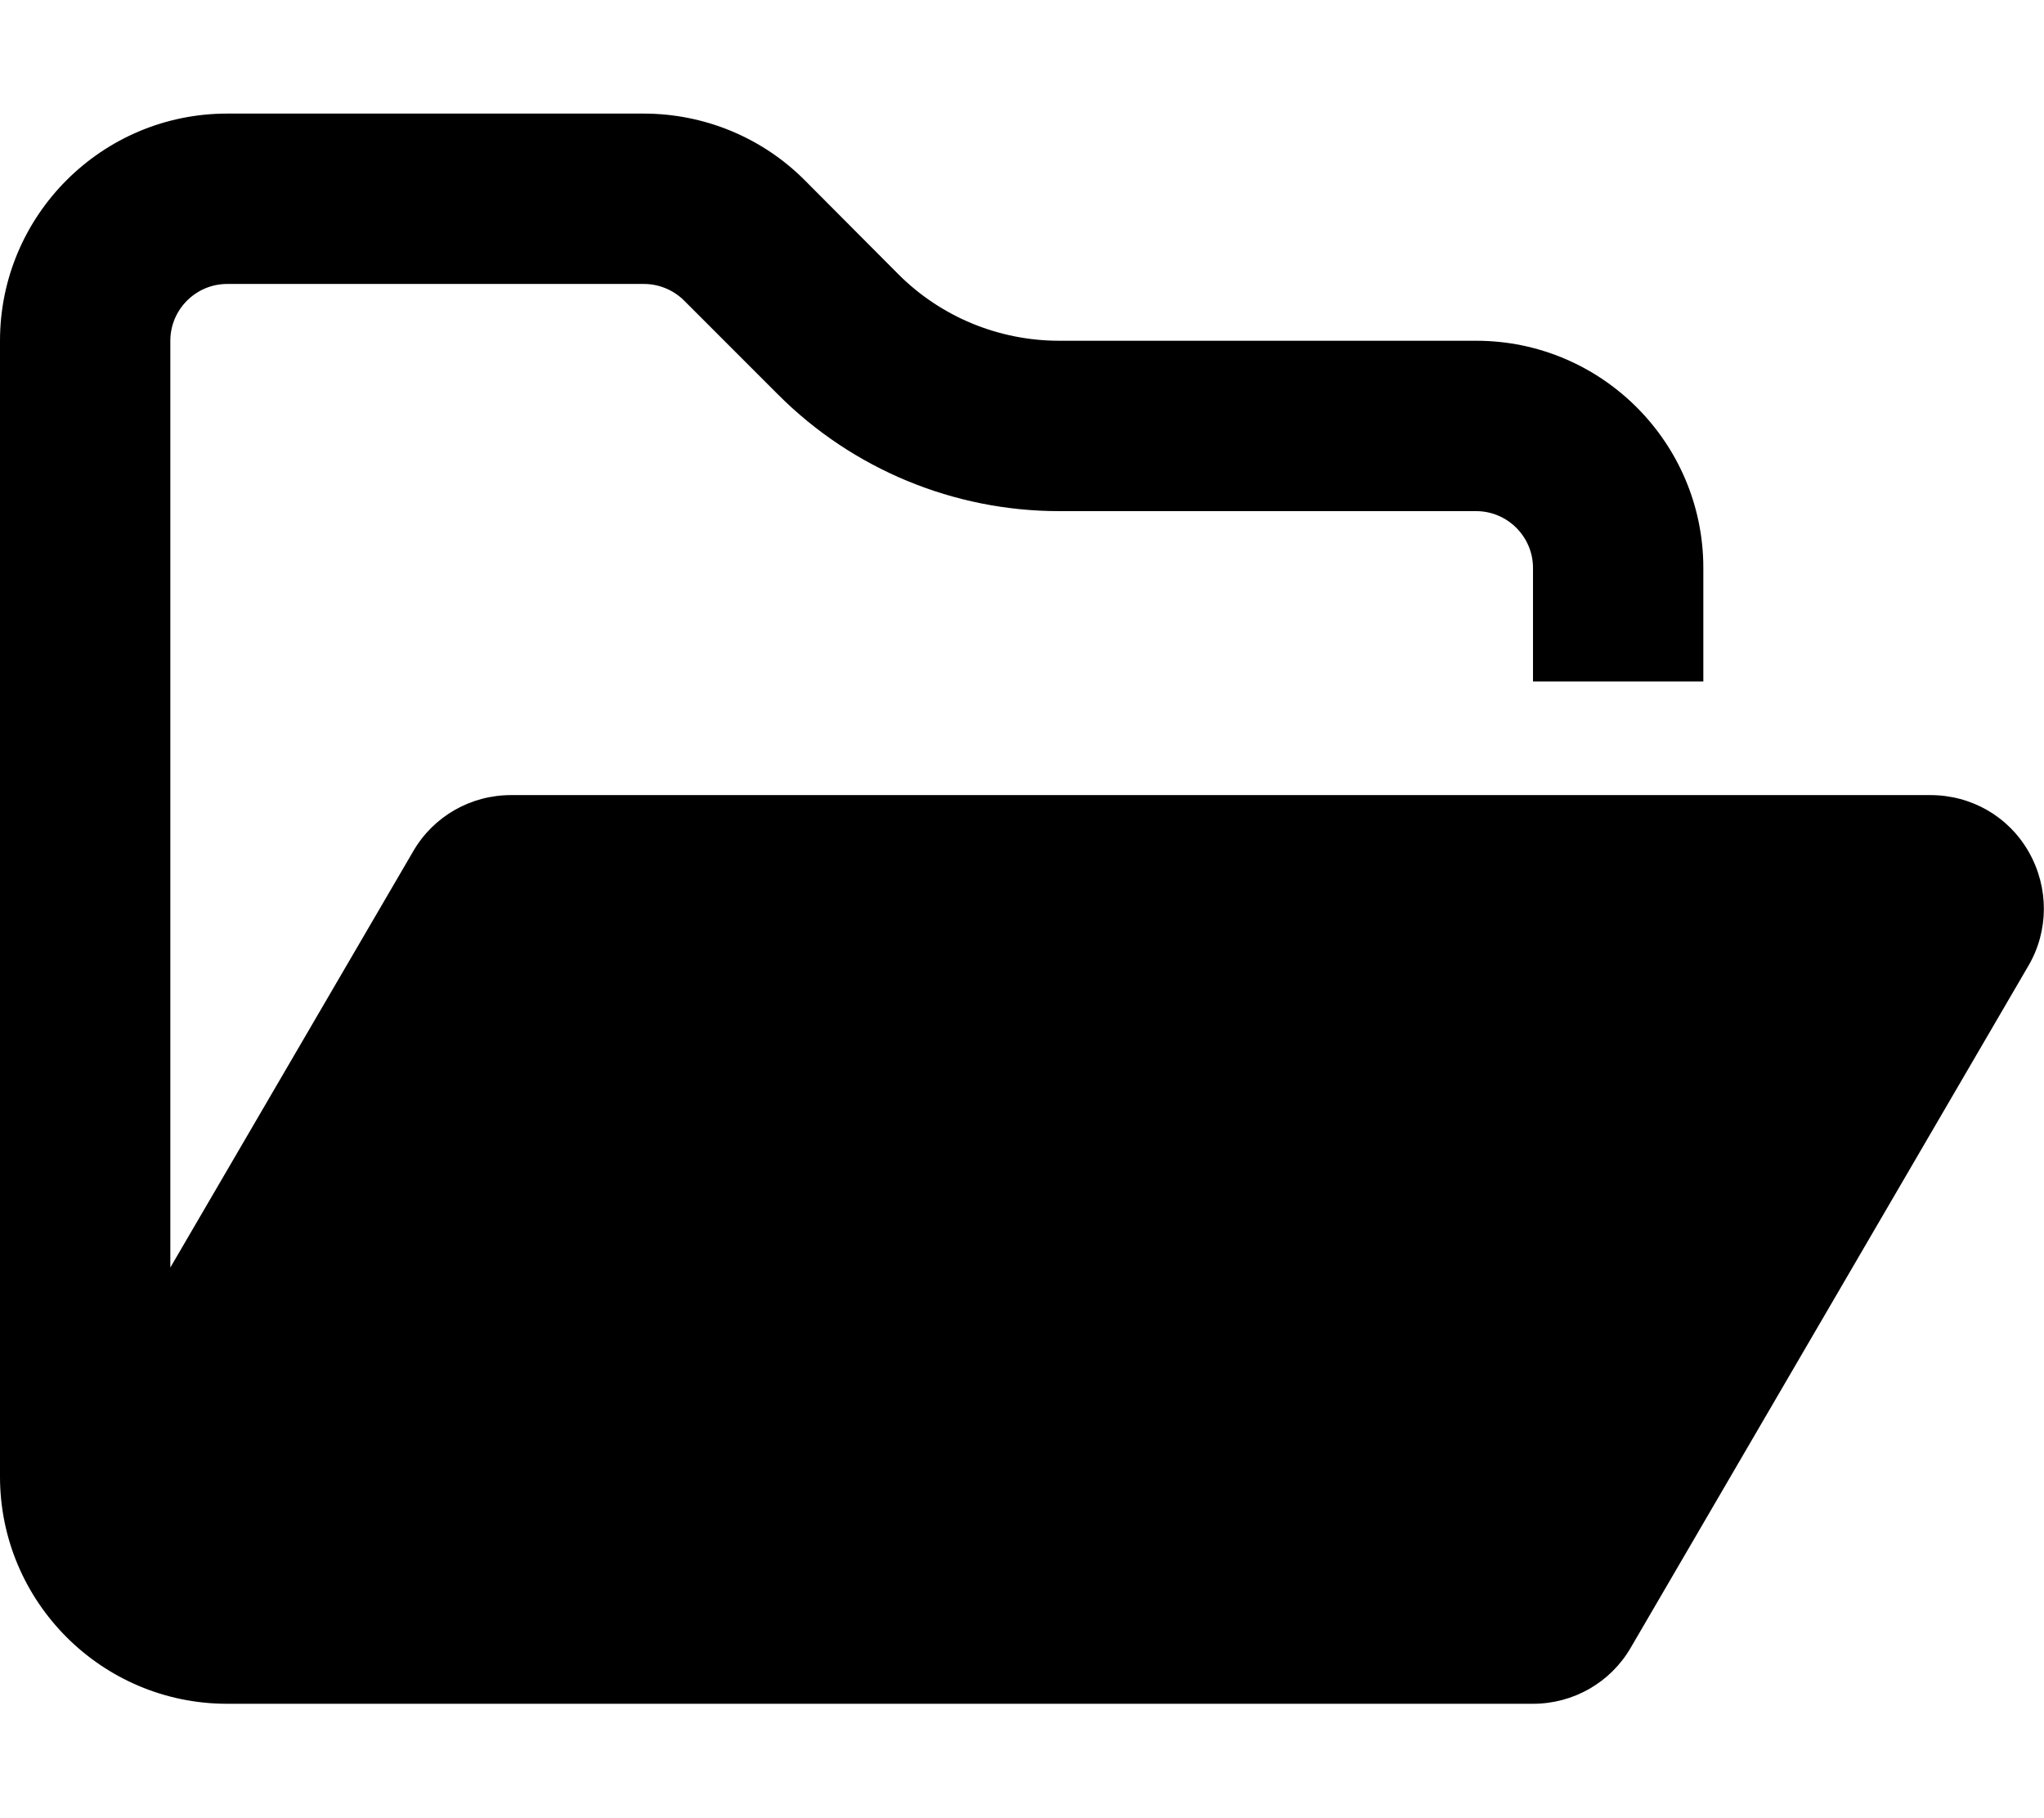
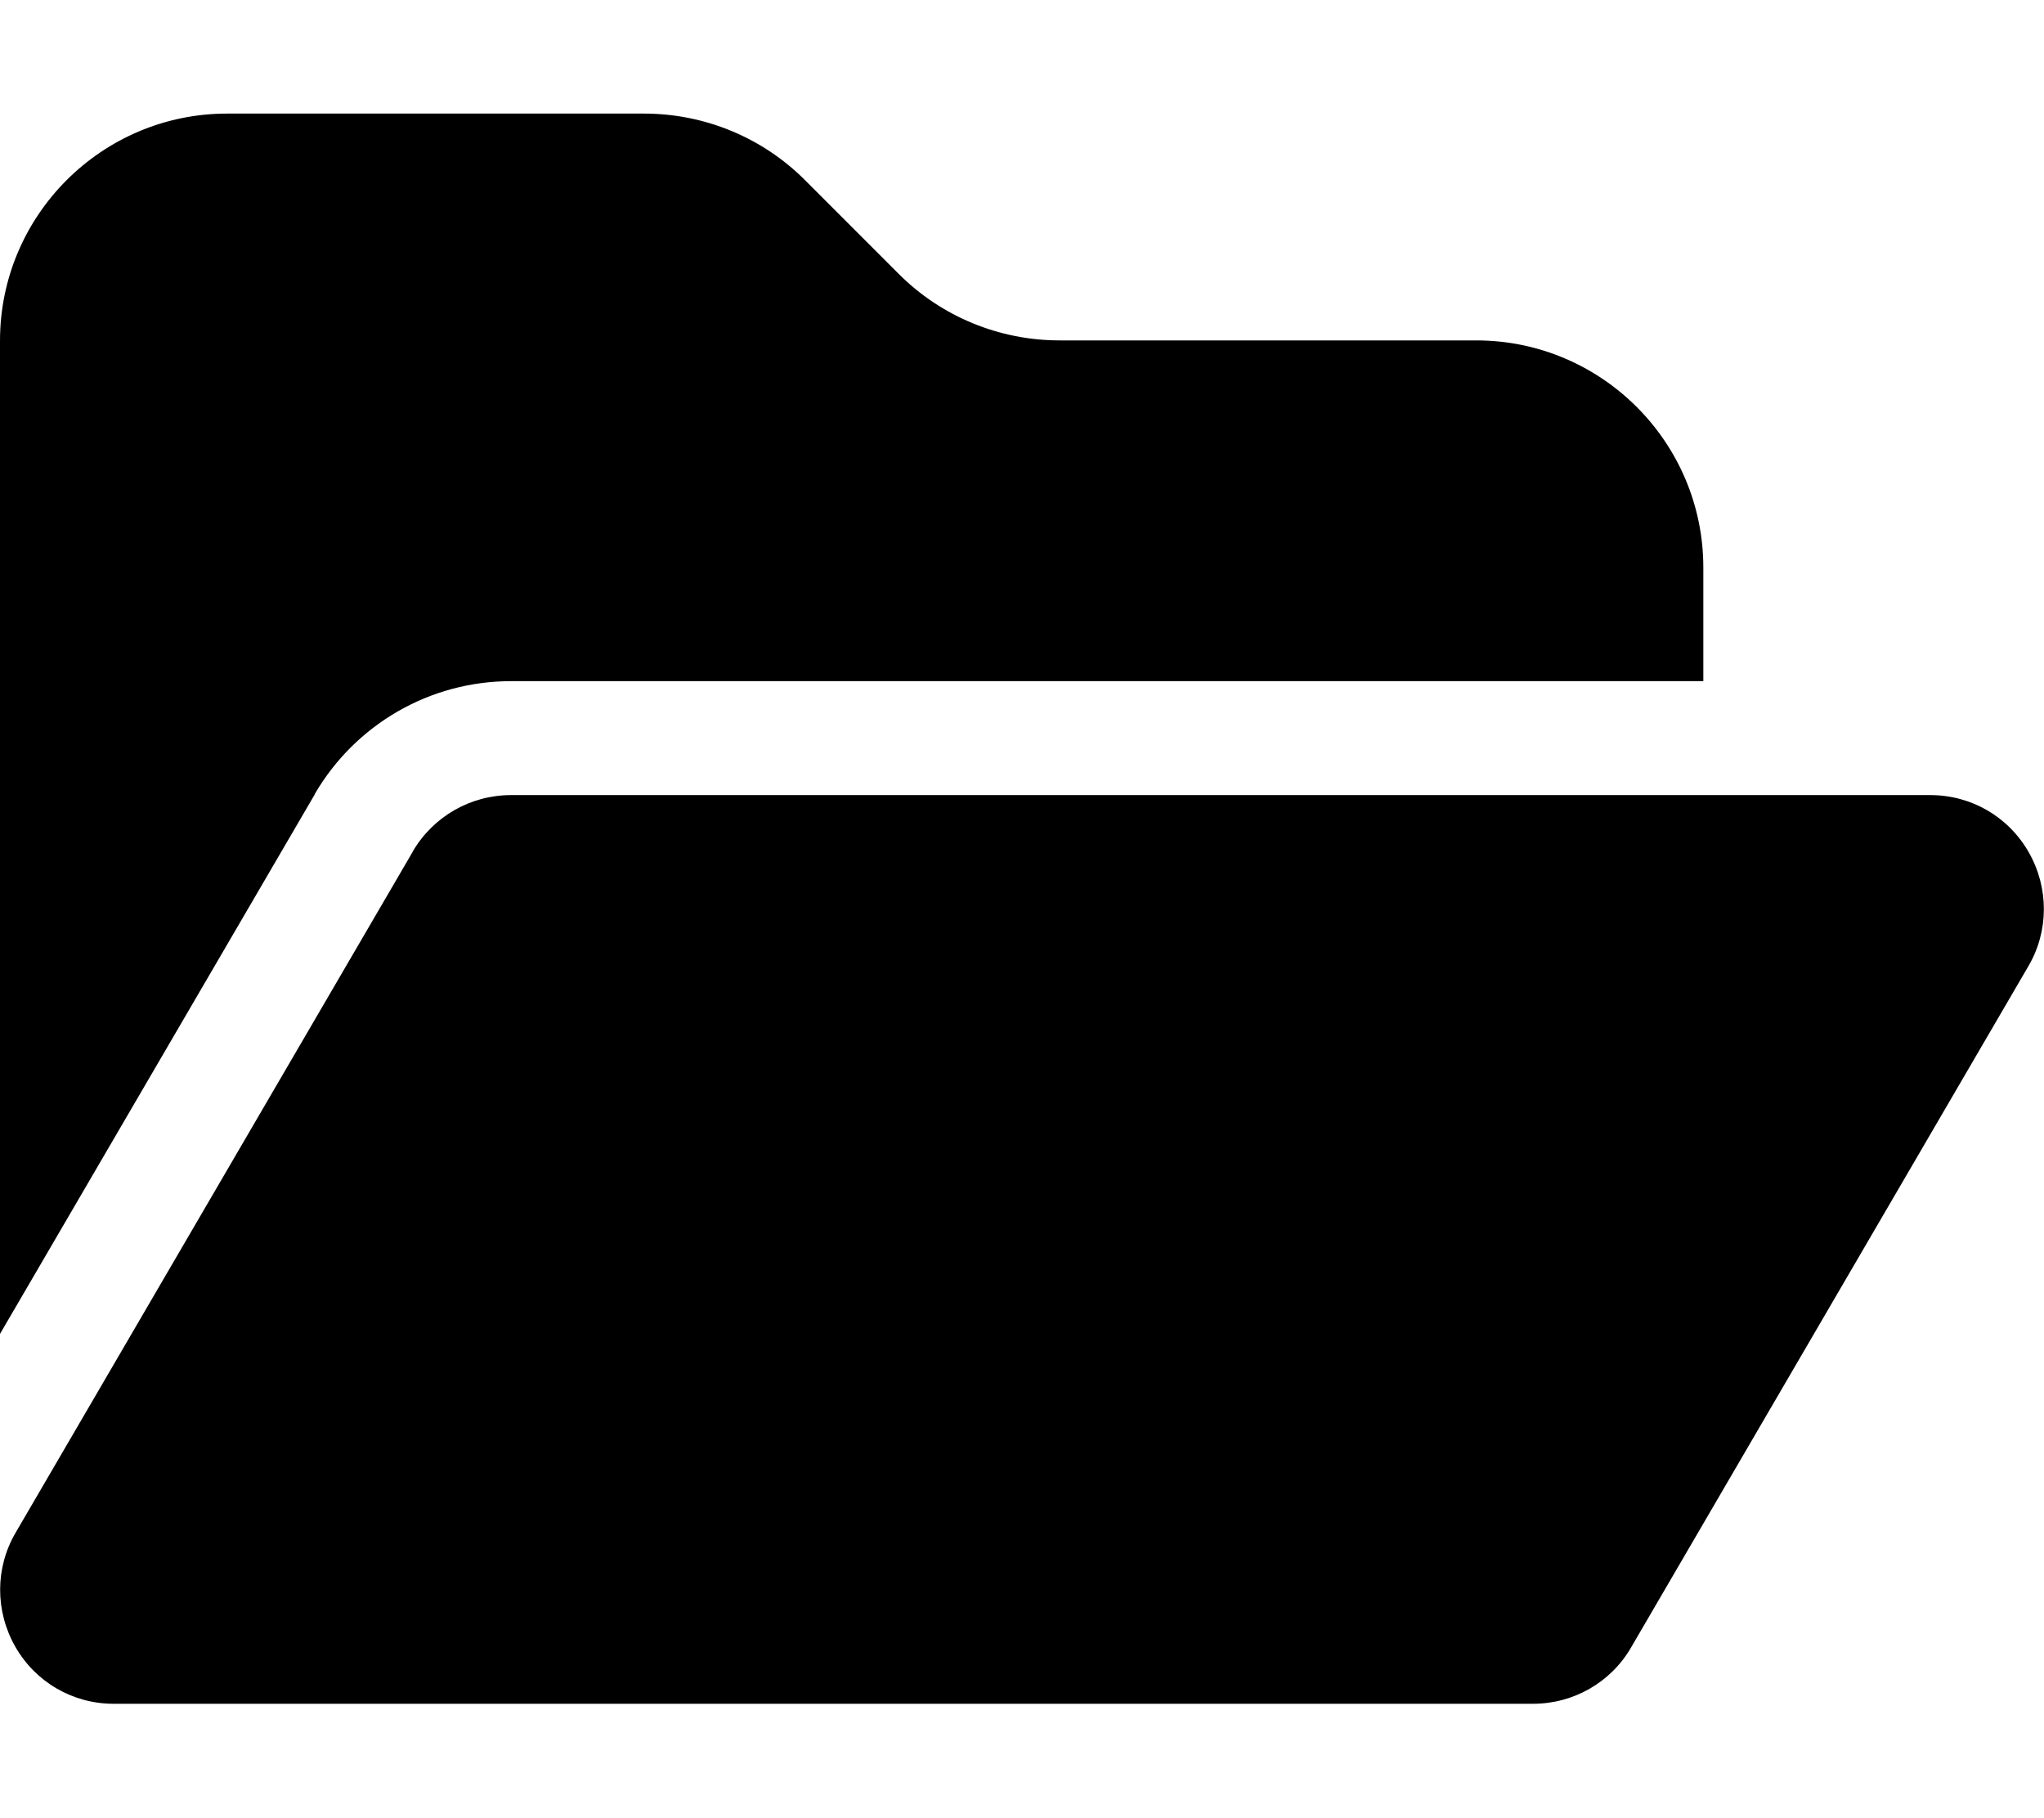
<svg xmlns="http://www.w3.org/2000/svg" viewBox="0 0 576 512">
-   <path d="M384 480h48c11.4 0 21.9-6 27.6-15.9l112-192c5.8-9.9 5.8-22.1 .1-32.1S555.5 224 544 224H144c-11.4 0-21.9 6-27.6 15.9L48 357.1V96c0-8.8 7.2-16 16-16H181.5c4.2 0 8.3 1.7 11.3 4.7l26.5 26.5c21 21 49.5 32.8 79.2 32.8H416c8.8 0 16 7.2 16 16v32h48V160c0-35.3-28.7-64-64-64H298.5c-17 0-33.3-6.7-45.3-18.7L226.7 50.7c-12-12-28.3-18.7-45.3-18.7H64C28.7 32 0 60.7 0 96V416c0 35.3 28.7 64 64 64H87.7 384z" />
+   <path d="M88.7 223.8L0 375.8V96C0 60.7 28.7 32 64 32H181.5c17 0 33.3 6.7 45.3 18.7l26.5 26.5c12 12 28.3 18.7 45.3 18.7H416c35.3 0 64 28.7 64 64v32H144c-22.8 0-43.8 12.1-55.3 31.8zm27.6 16.1C122.1 230 132.6 224 144 224H544c11.5 0 22 6.1 27.7 16.1s5.7 22.2-.1 32.1l-112 192C453.9 474 443.4 480 432 480H32c-11.5 0-22-6.1-27.7-16.1s-5.7-22.2 .1-32.1l112-192z" />
</svg>
